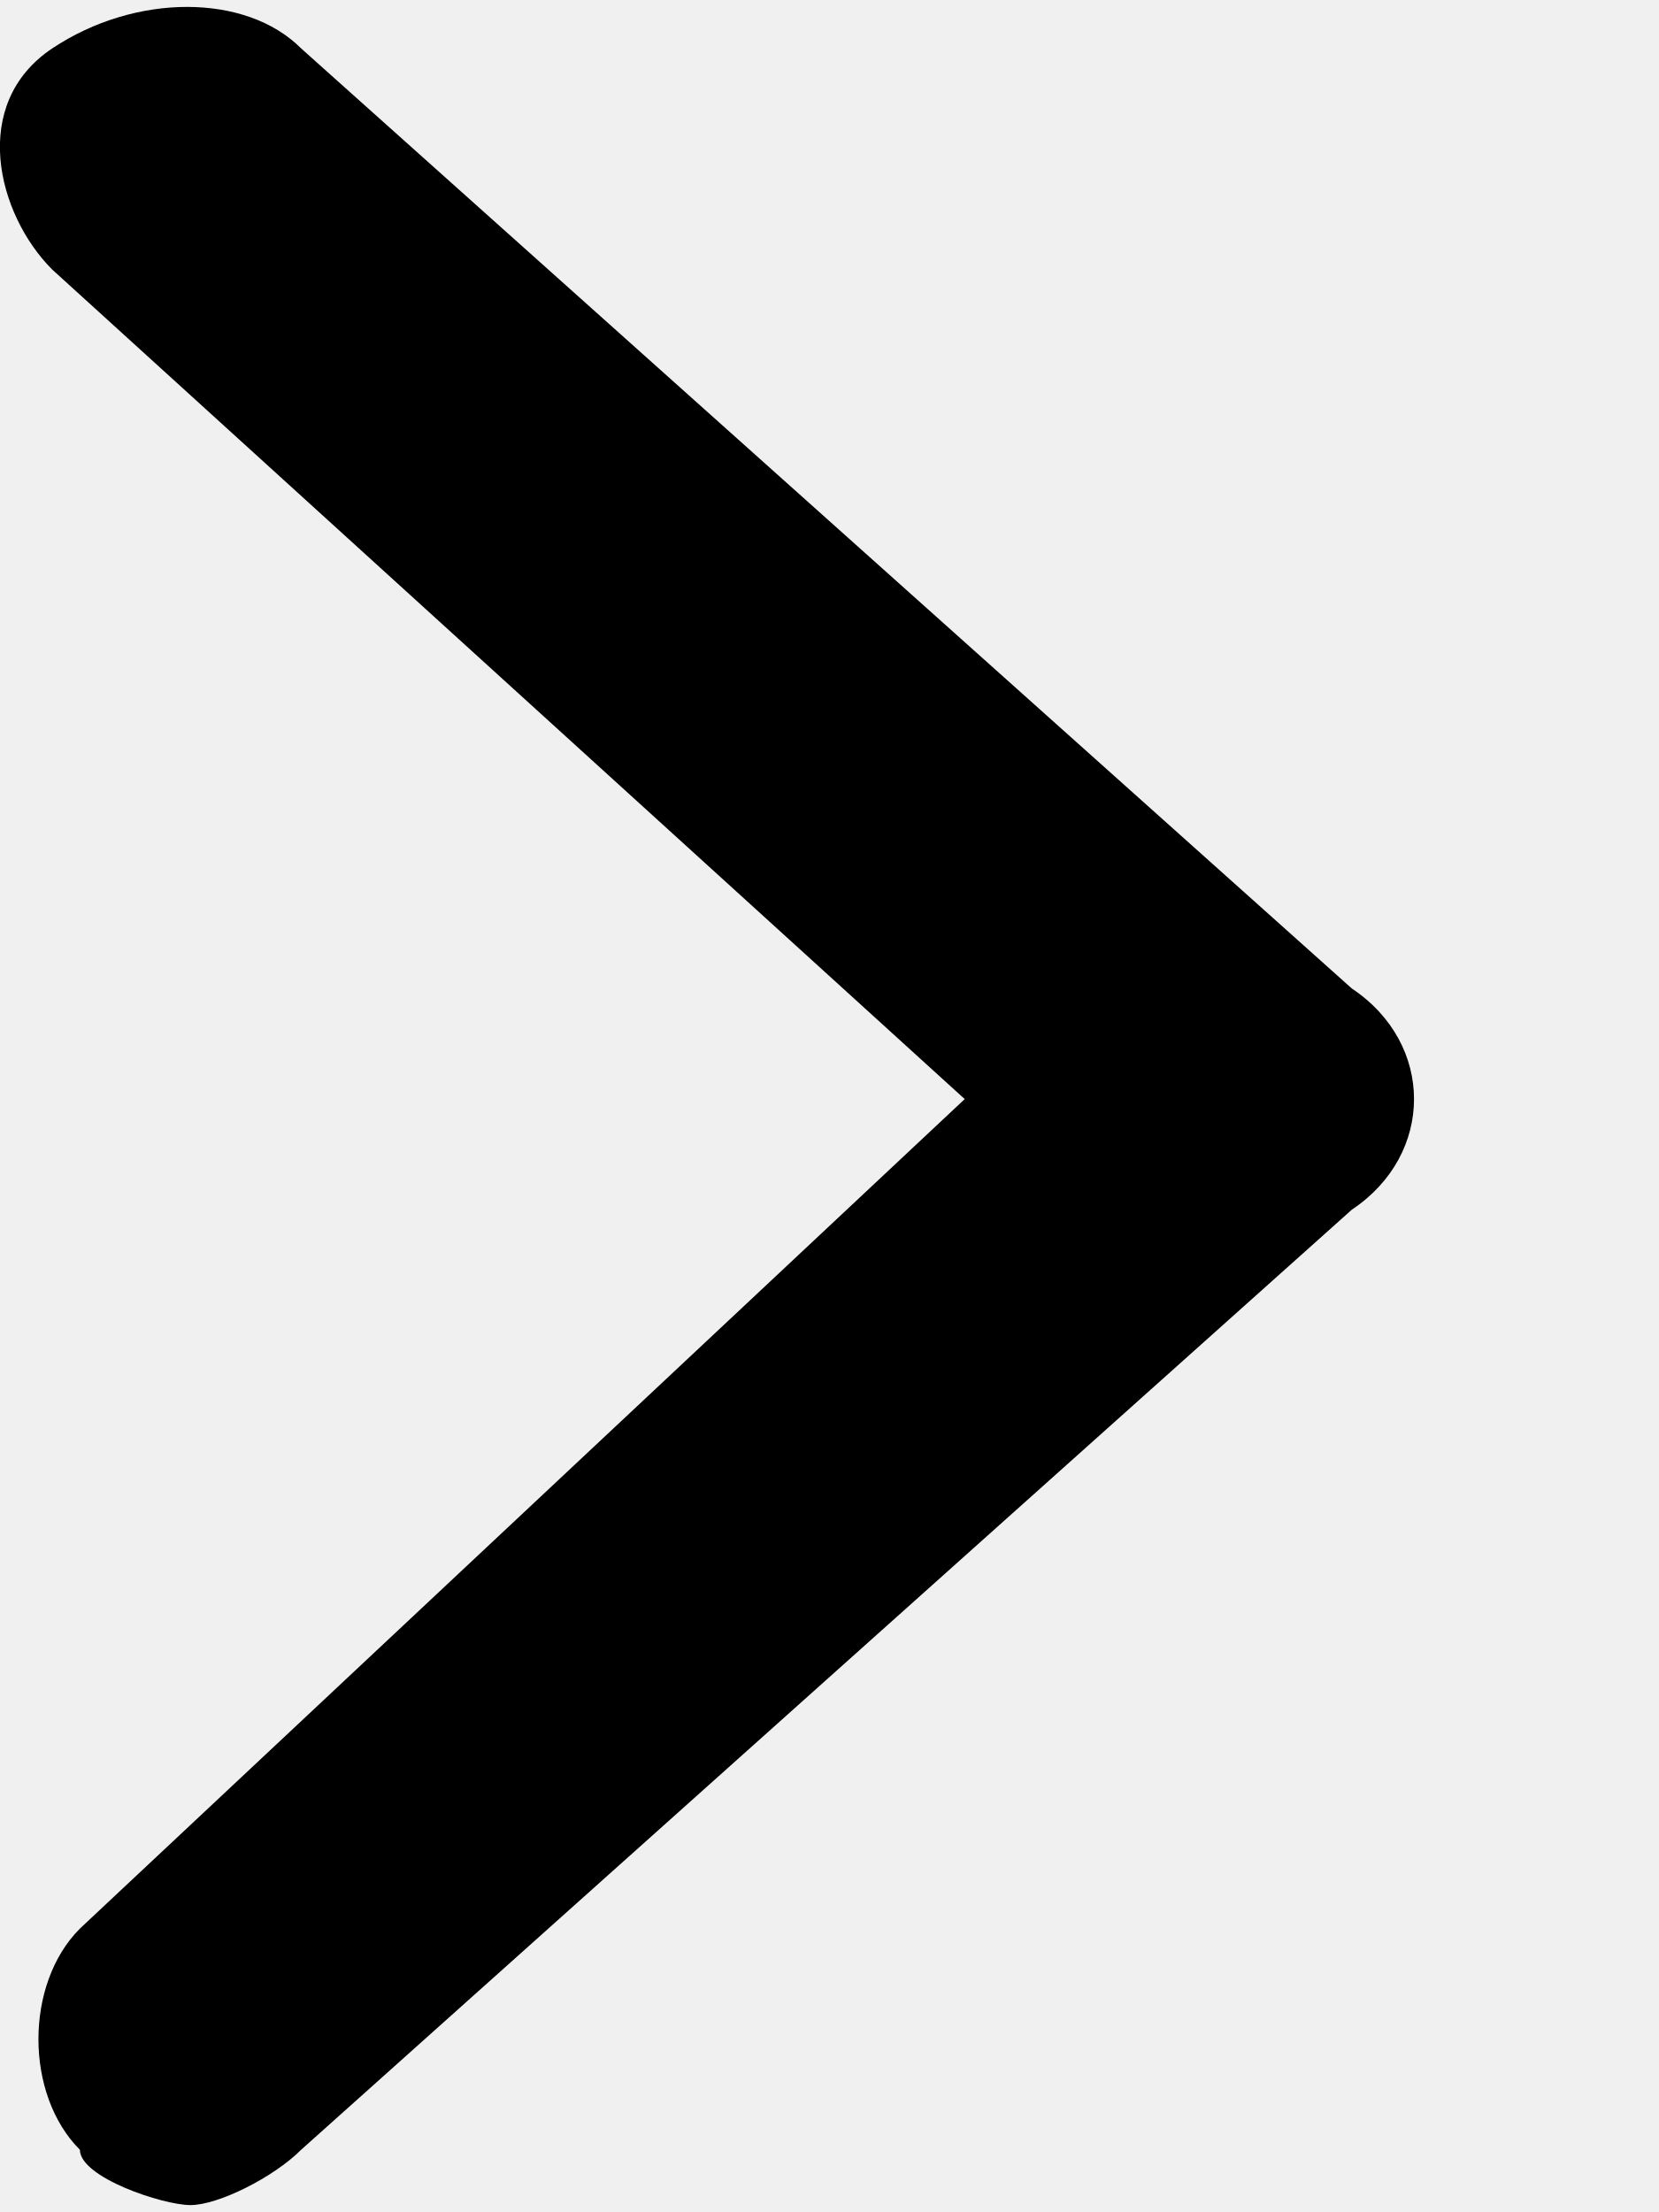
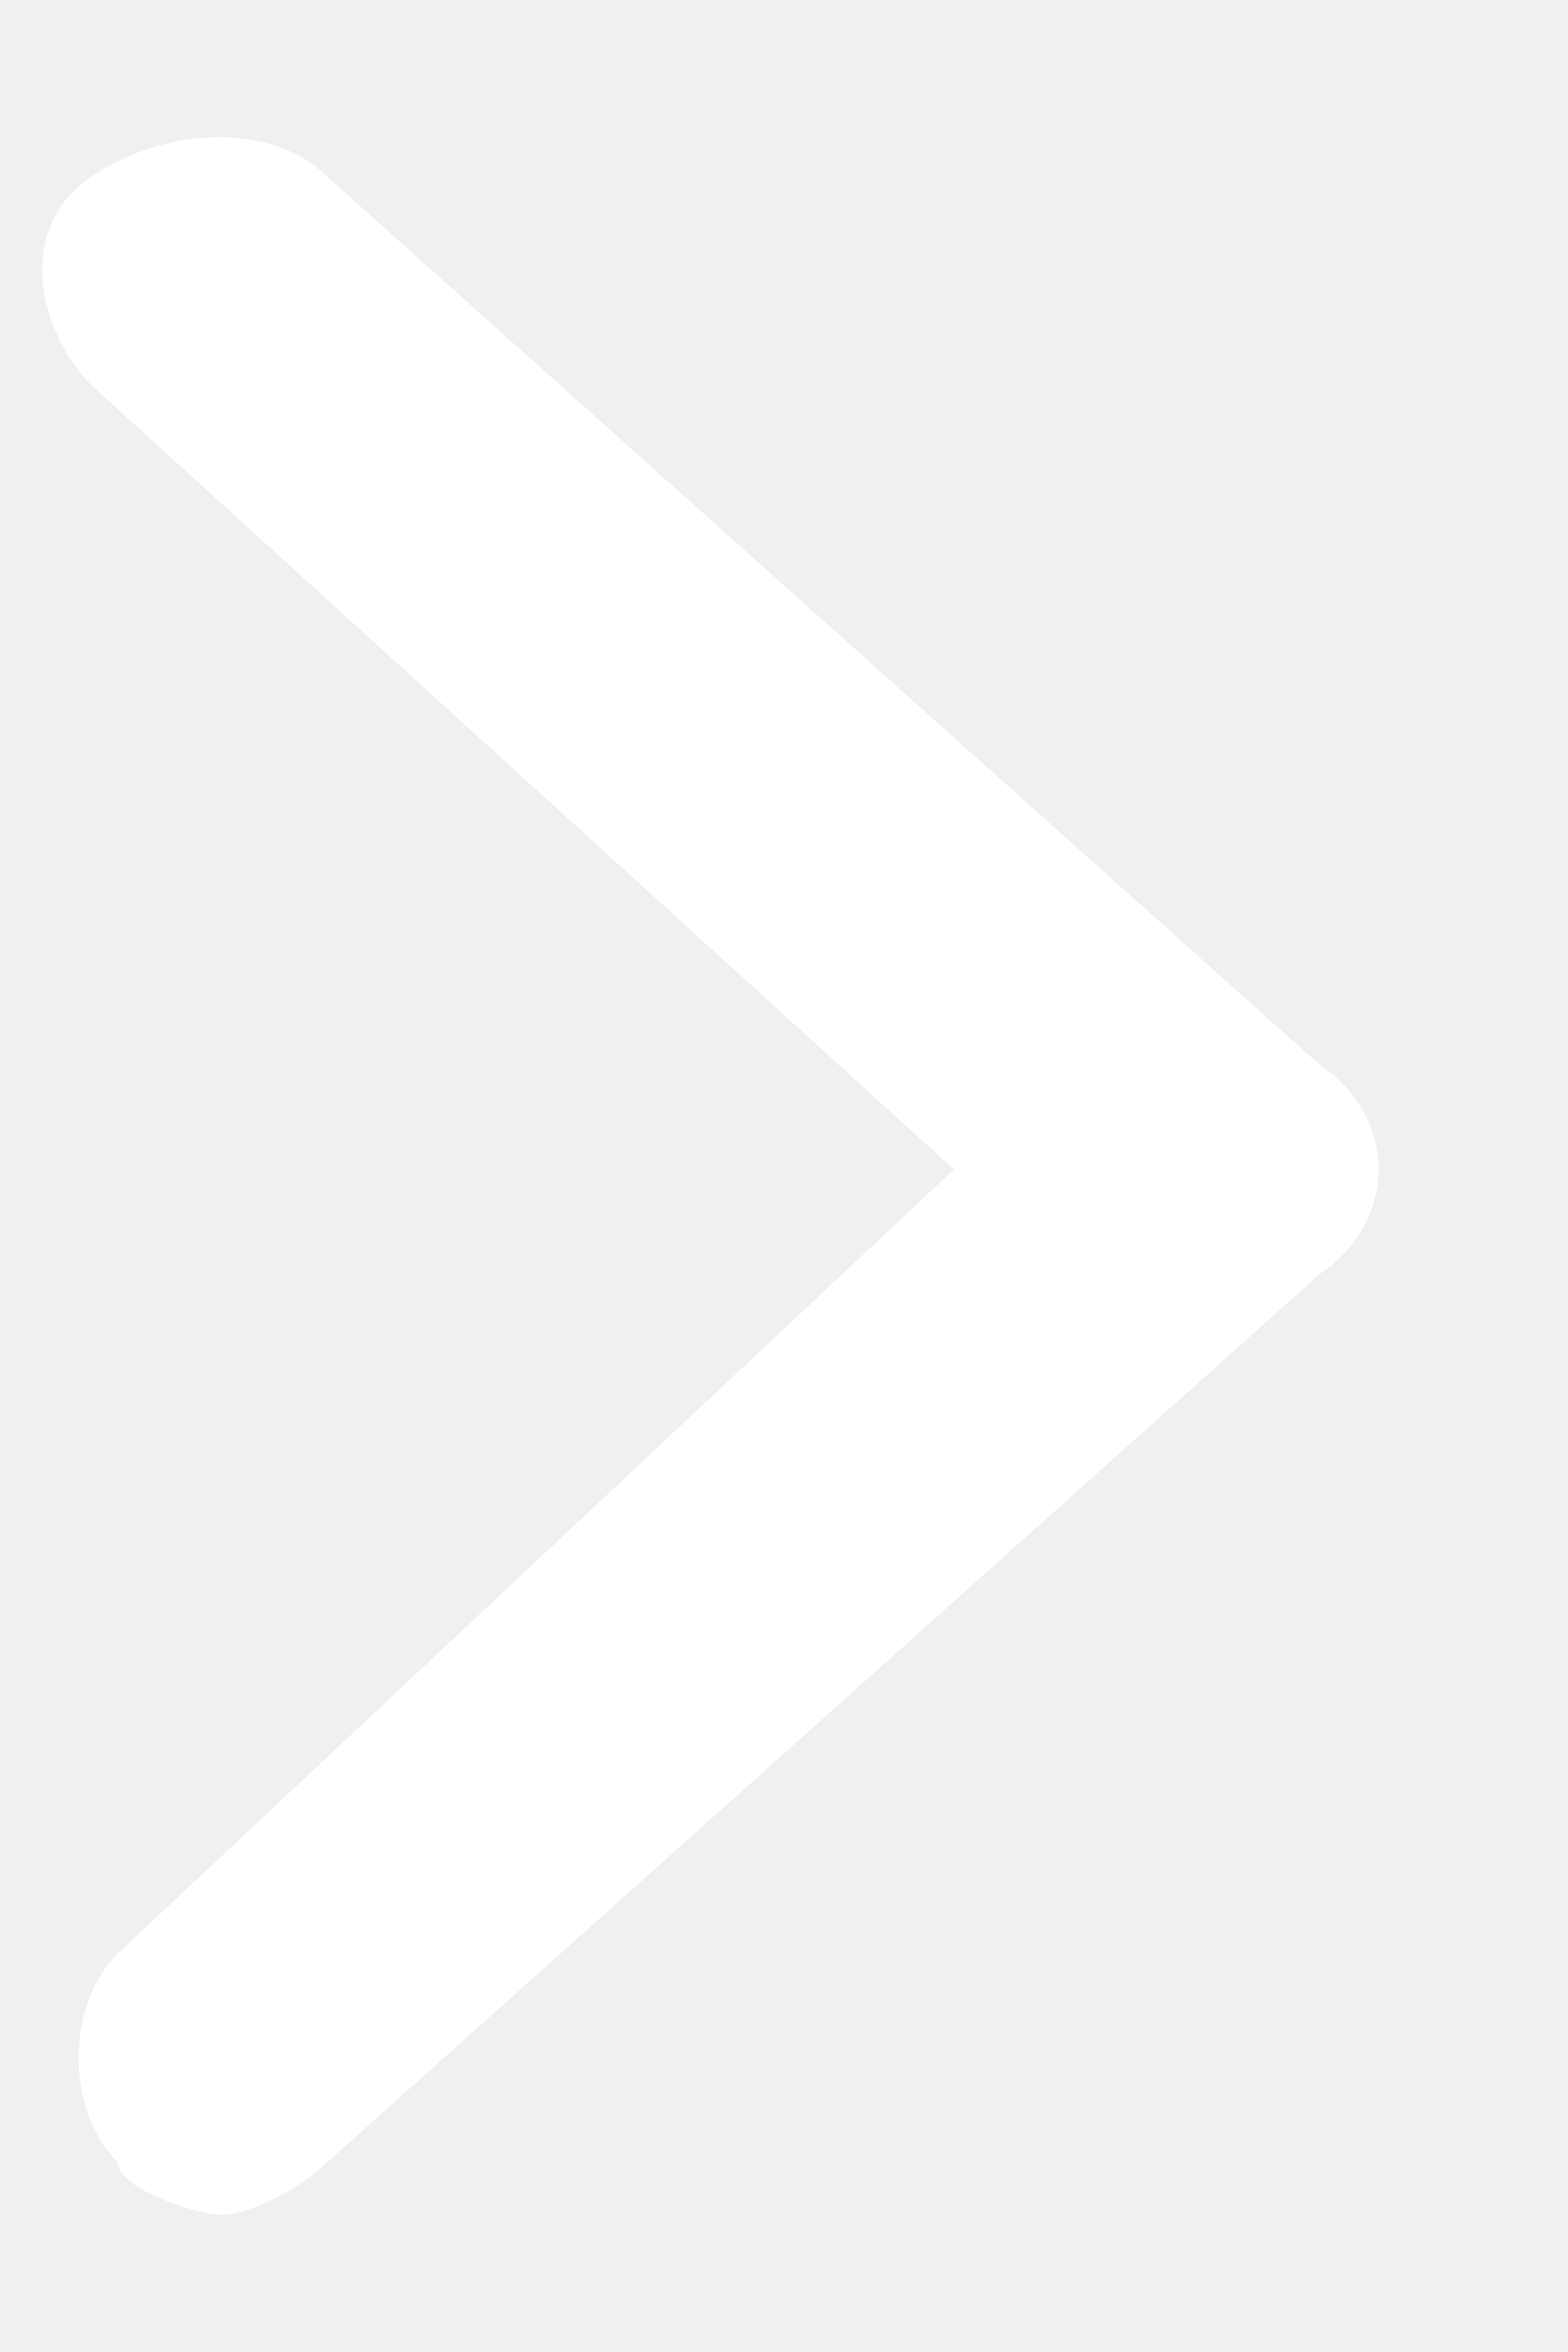
- <svg xmlns="http://www.w3.org/2000/svg" width="6" height="8" viewBox="0 0 6 8" fill="none">
-   <path d="M4.889 3.575L1.089 0.175C0.889 -0.025 0.489 -0.025 0.189 0.175C-0.111 0.375 -0.011 0.775 0.189 0.975L3.489 3.975L0.289 6.975C0.089 7.175 0.089 7.575 0.289 7.775C0.289 7.875 0.589 7.975 0.689 7.975C0.789 7.975 0.989 7.875 1.089 7.775L4.889 4.375C5.189 4.175 5.189 3.775 4.889 3.575Z" fill="black" />
+ <svg xmlns="http://www.w3.org/2000/svg" width="6" height="9" viewBox="0 0 6 9" fill="none">
+   <path d="M5.051 4.075L1.251 0.675C1.051 0.475 0.651 0.475 0.351 0.675C0.051 0.875 0.151 1.275 0.351 1.475L3.651 4.475L0.451 7.475C0.251 7.675 0.251 8.075 0.451 8.275C0.451 8.375 0.751 8.475 0.851 8.475C0.951 8.475 1.151 8.375 1.251 8.275L5.051 4.875C5.351 4.675 5.351 4.275 5.051 4.075Z" fill="white" />
</svg>
